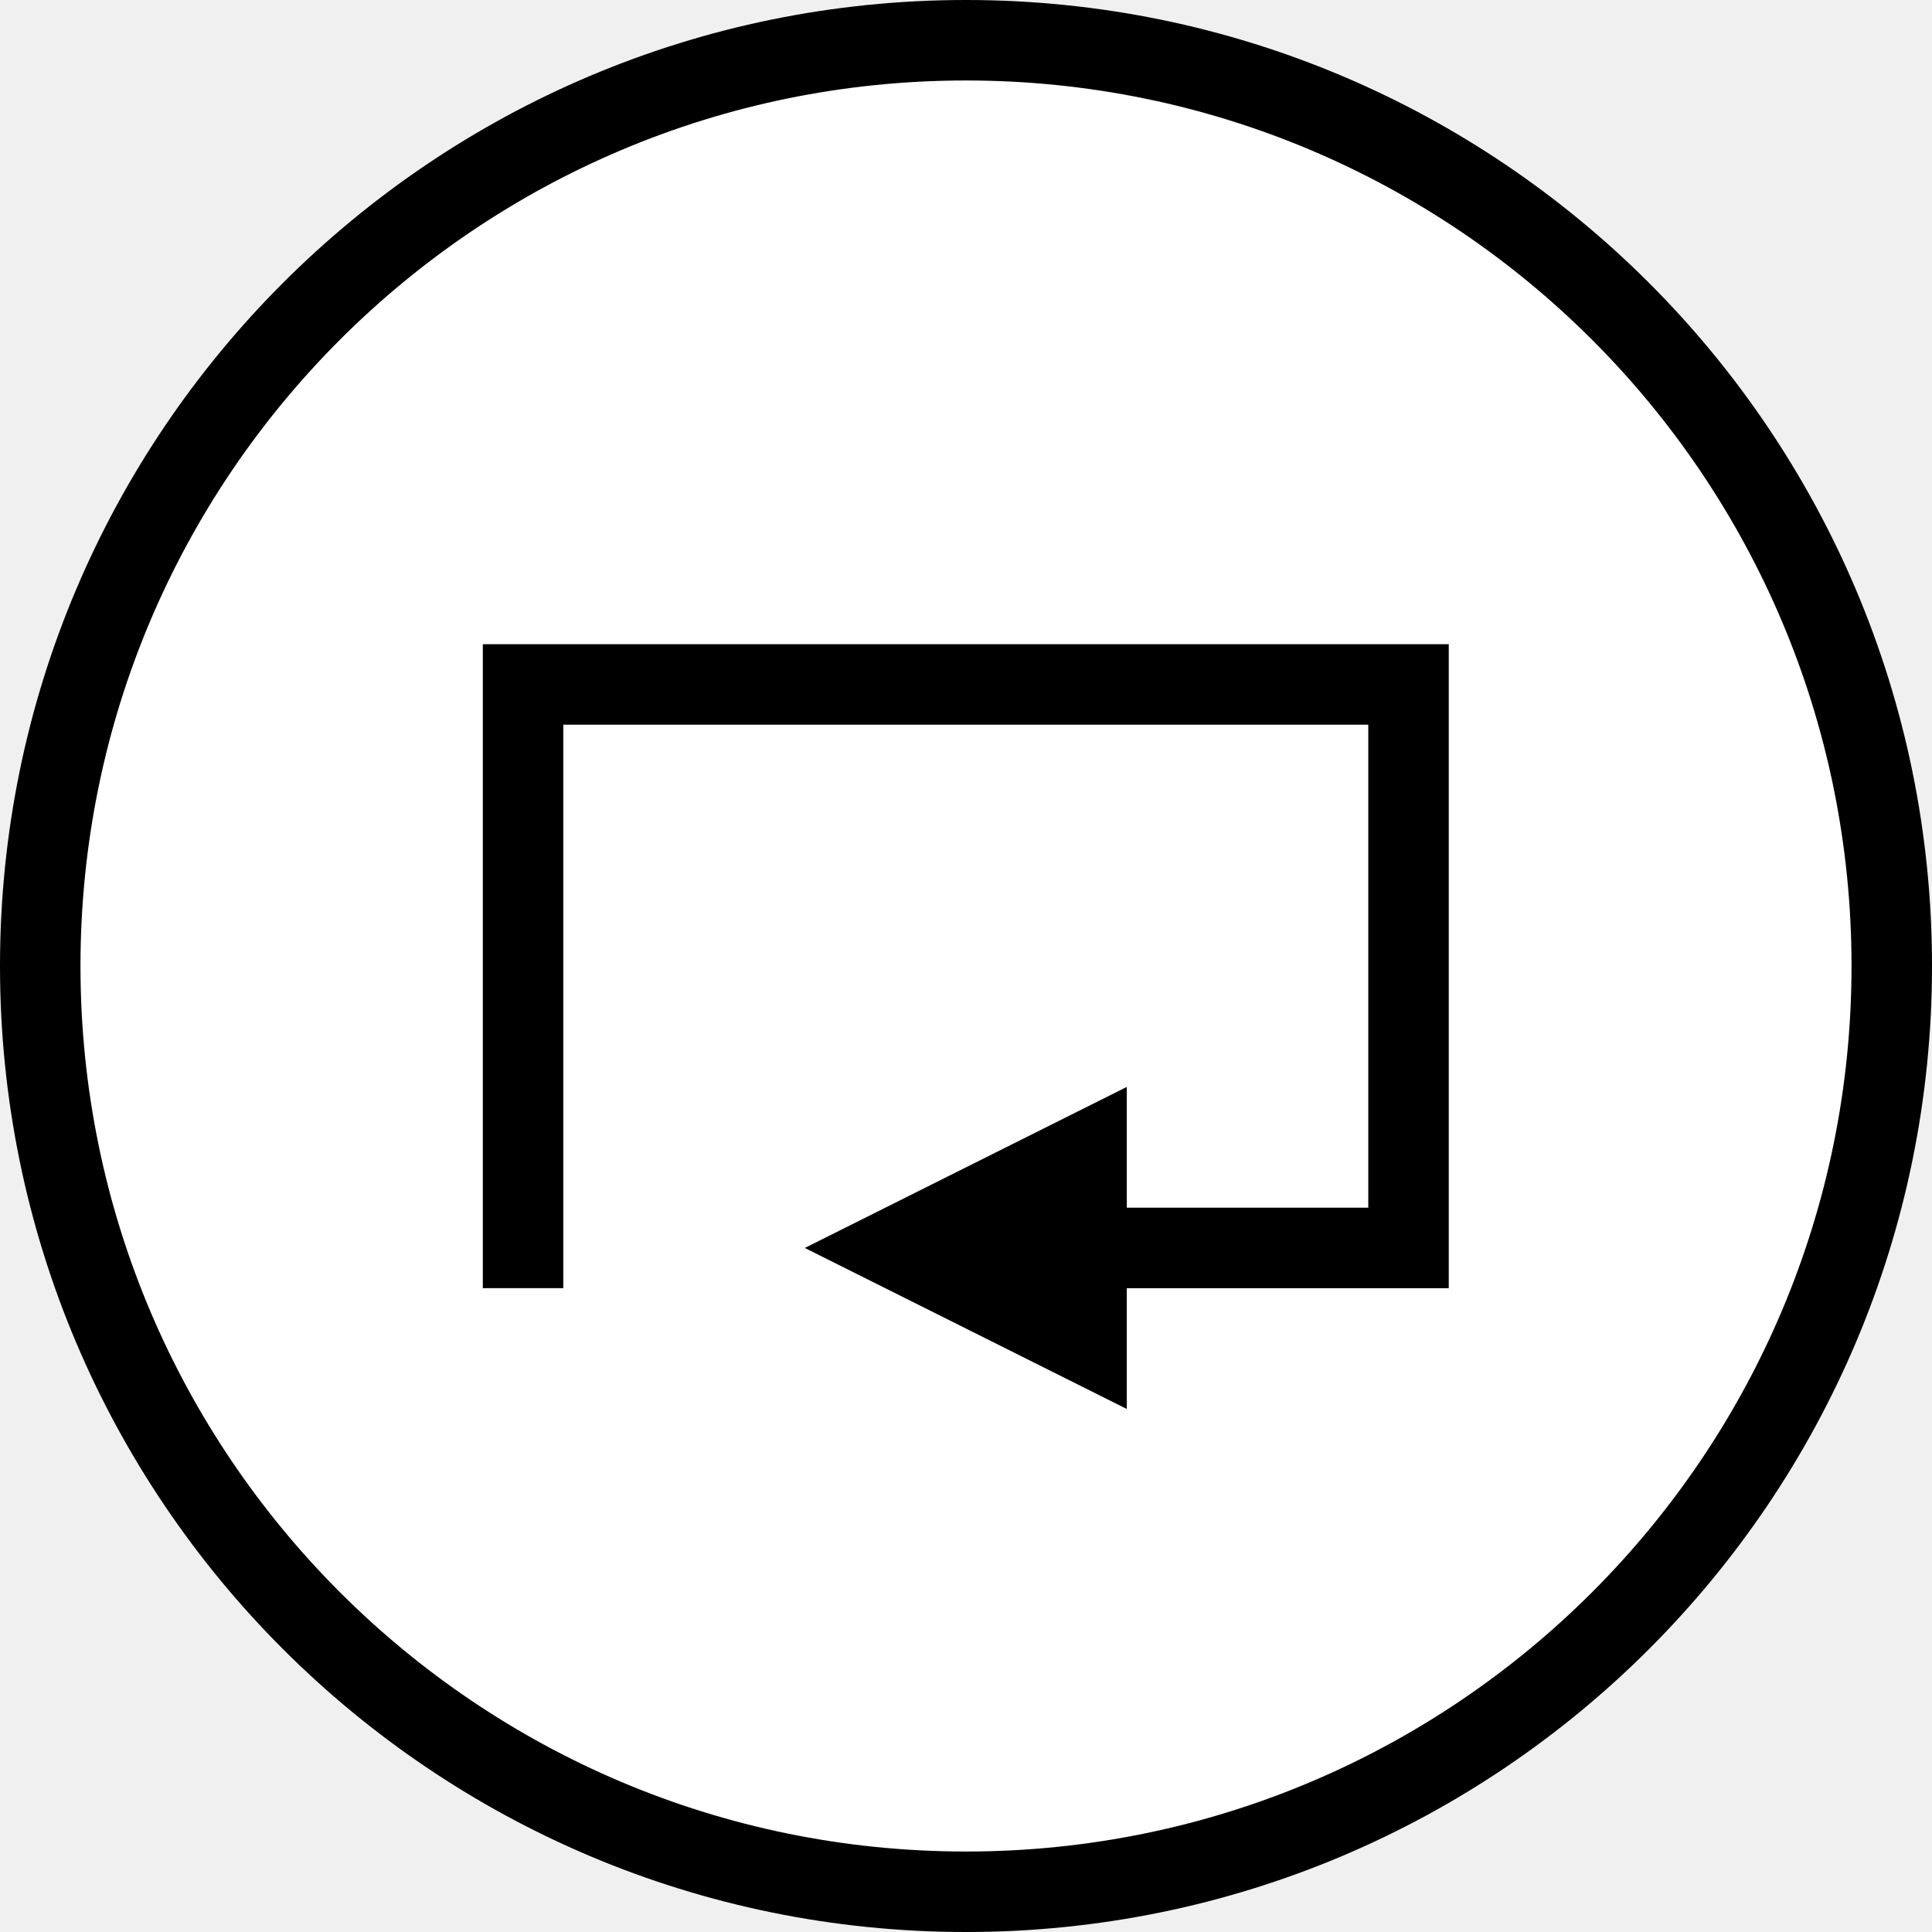
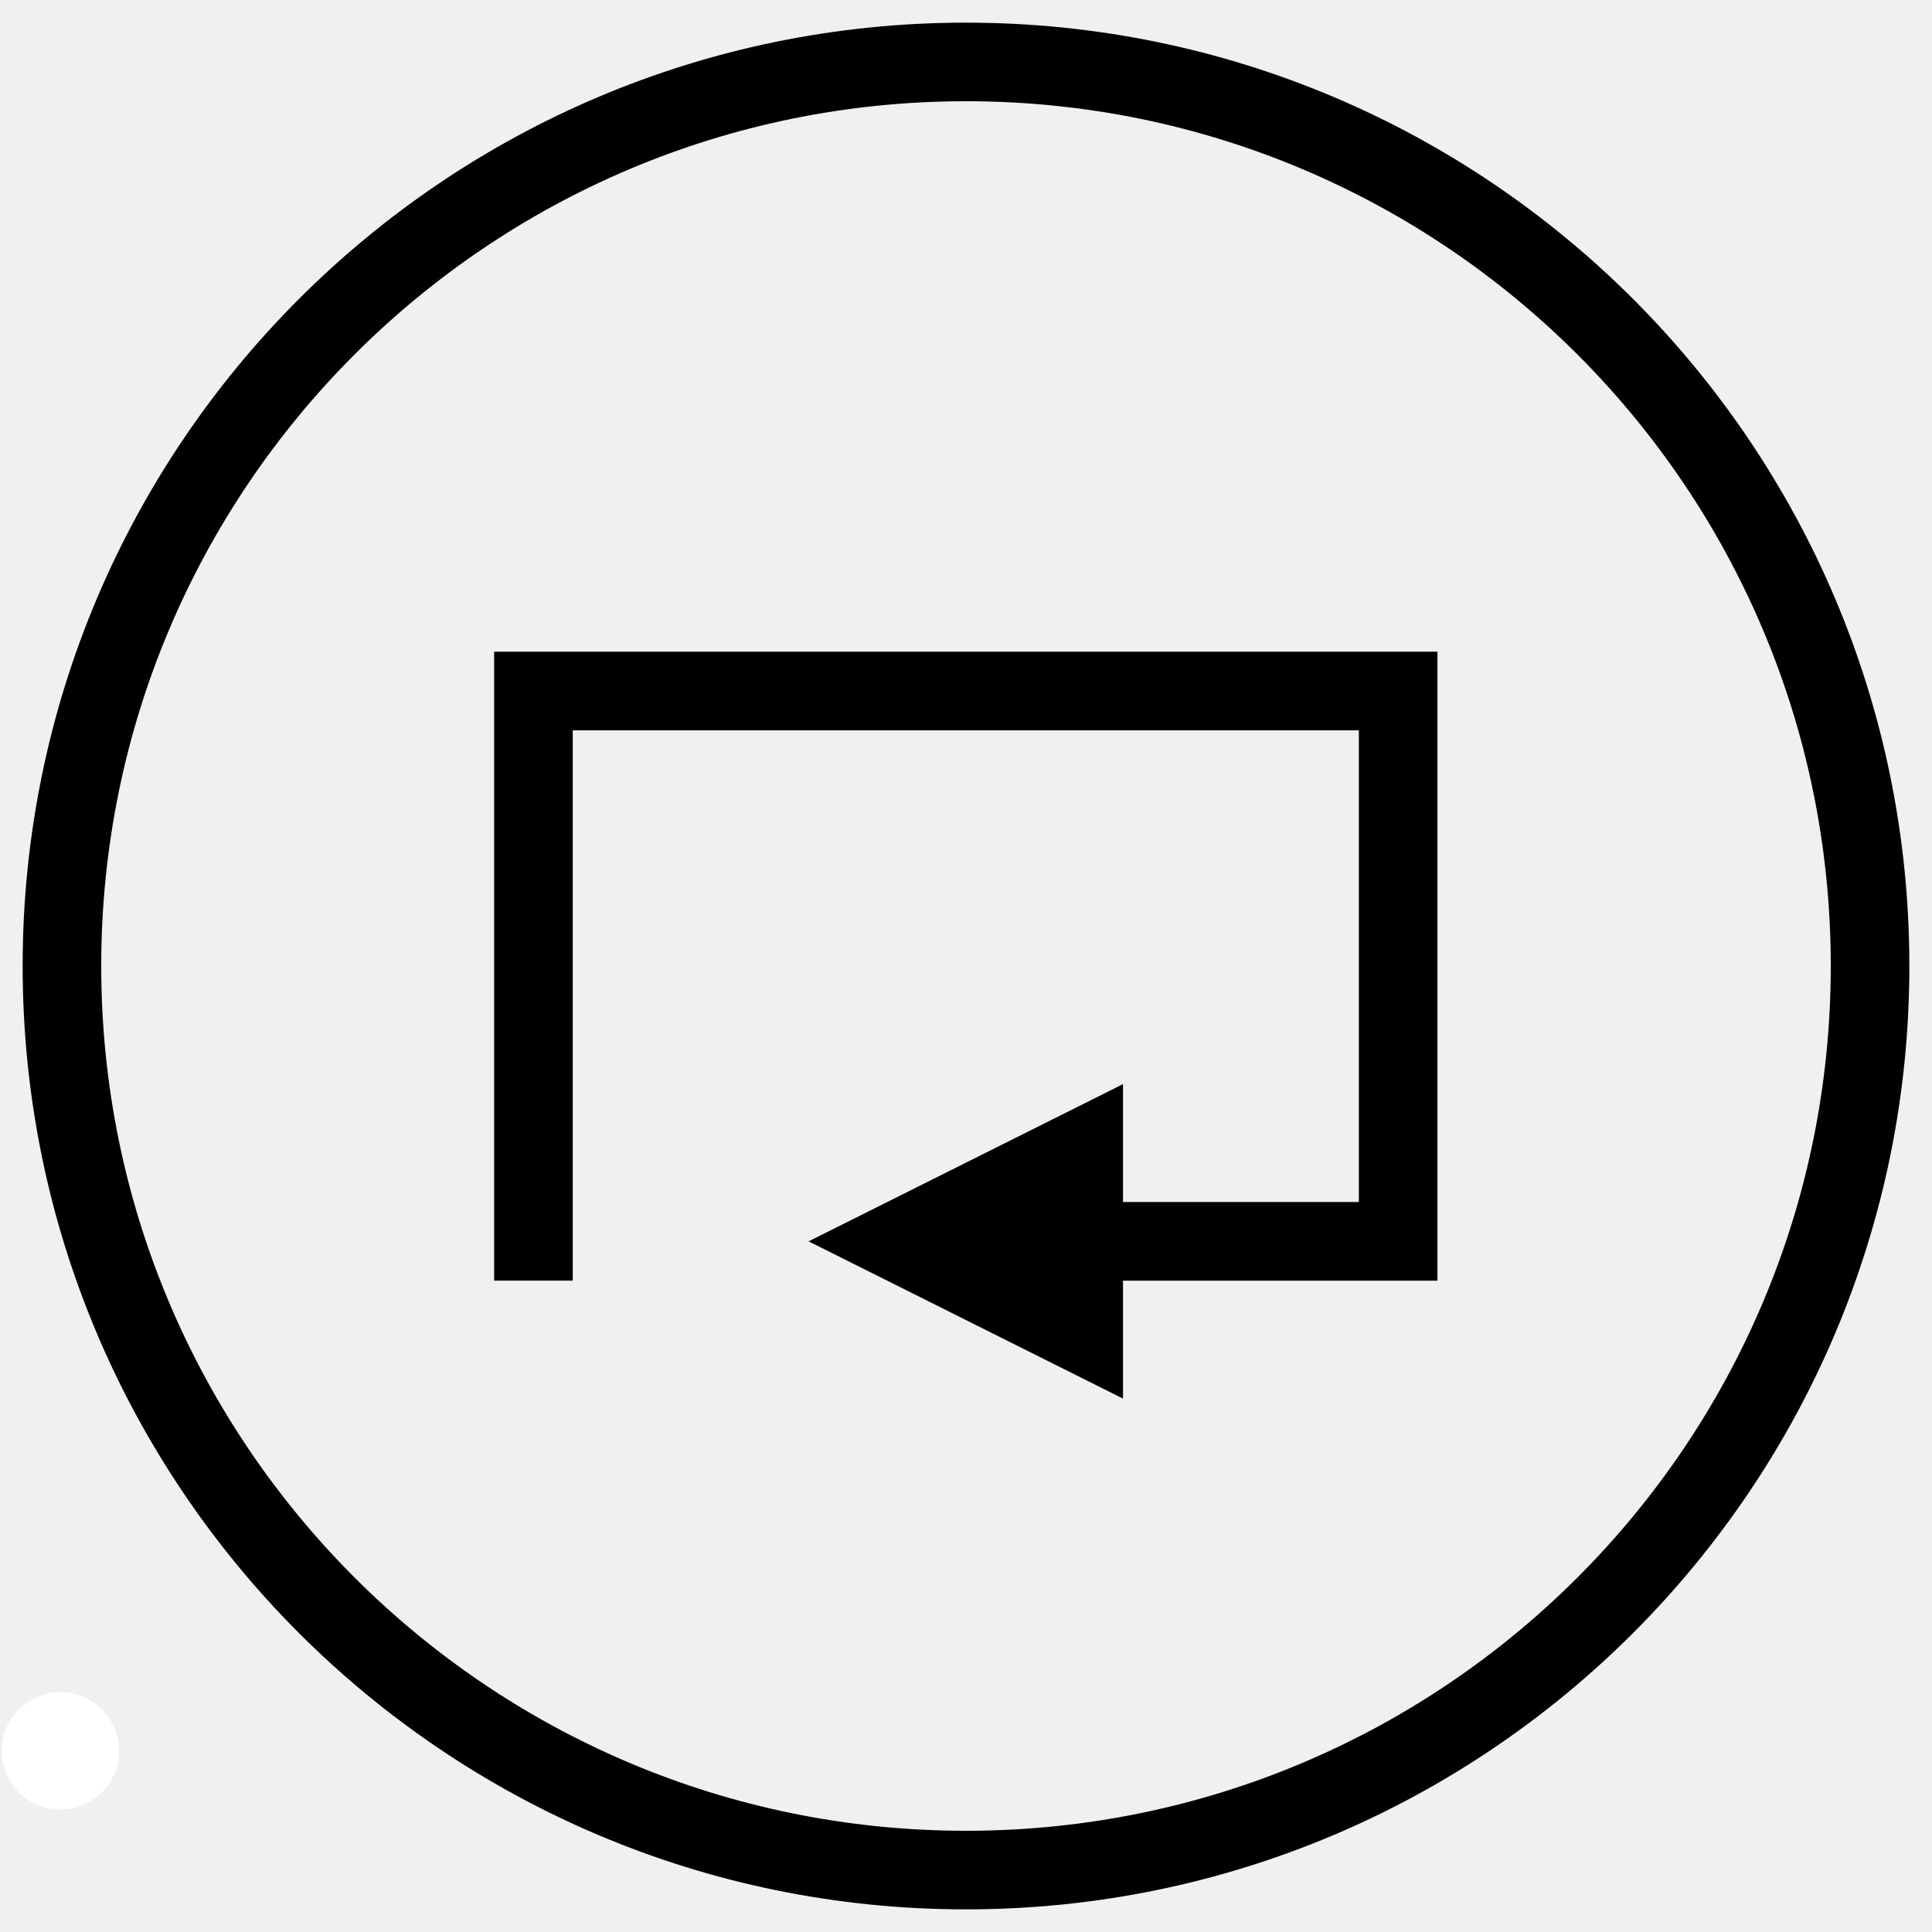
- <svg xmlns="http://www.w3.org/2000/svg" viewBox="0 0 32 32" id="svg2" version="1.1">
+ <svg xmlns="http://www.w3.org/2000/svg" viewBox="0 0 512 512" id="svg2" version="1.1" width="512" height="512">
  <defs id="defs3051">
    <style type="text/css" id="current-color-scheme">
      .ColorScheme-Text {
        color:#4d4d4d;
      }
      </style>
  </defs>
-   <circle style="opacity:1;fill:#ffffff;fill-opacity:1;stroke:none;stroke-width:4;stroke-linecap:square;stroke-linejoin:miter;stroke-miterlimit:4;stroke-dasharray:none;stroke-dashoffset:0;stroke-opacity:1" id="path7460" cx="16" cy="16" r="15.562" />
-   <path style="color:#4d4d4d;fill:#000000;fill-opacity:1;stroke:none" d="M 16,-1.5e-7 A 16,16 0 0 0 5.0000002e-8,16 16,16 0 0 0 16,32 16,16 0 0 0 32,16 16,16 0 0 0 16,-1.5e-7 Z M 16,1.333 A 14.667,14.667 0 0 1 30.667,16 14.667,14.667 0 0 1 16,30.667 14.667,14.667 0 0 1 1.333,16 14.667,14.667 0 0 1 16,1.333 Z m -8.003,9.336 0,10.667 1.333,0 0,-9.333 13.333,0 0,8 -4,0 0,-2 -5.333,2.667 5.333,2.667 0,-2 5.333,0 0,-10.667 -14.667,0 -1.333,0 z" id="path75" class="ColorScheme-Text" />
+   <circle style="opacity:1;fill:#ffffff;fill-opacity:1;stroke:none;stroke-width:4;stroke-linecap:square;stroke-linejoin:miter;stroke-miterlimit:4;stroke-dasharray:none;stroke-dashoffset:0;stroke-opacity:1" id="path7460" cx="16" cy="464" r="15.562" />
+   <g id="g4141" transform="matrix(15.625,0,0,15.625,6,-6993.999)">
+     <path class="ColorScheme-Text" id="path75" d="M 16,448 A 16,16 0 0 0 5.0000002e-8,464 16,16 0 0 0 16,480 a 16,16 0 0 0 16,-16 16,16 0 0 0 -16,-16 z m 0,1.333 A 14.667,14.667 0 0 1 30.667,464 14.667,14.667 0 0 1 16,478.667 14.667,14.667 0 0 1 1.333,464 14.667,14.667 0 0 1 16,449.333 Z m -8.003,9.336 v 10.667 h 1.333 v -9.333 h 13.333 v 8 h -4 v -2 l -5.333,2.667 5.333,2.667 v -2 h 5.333 V 458.669 H 9.331 Z" style="color:#4d4d4d;fill:#000000;fill-opacity:1;stroke:none" />
+   </g>
</svg>
